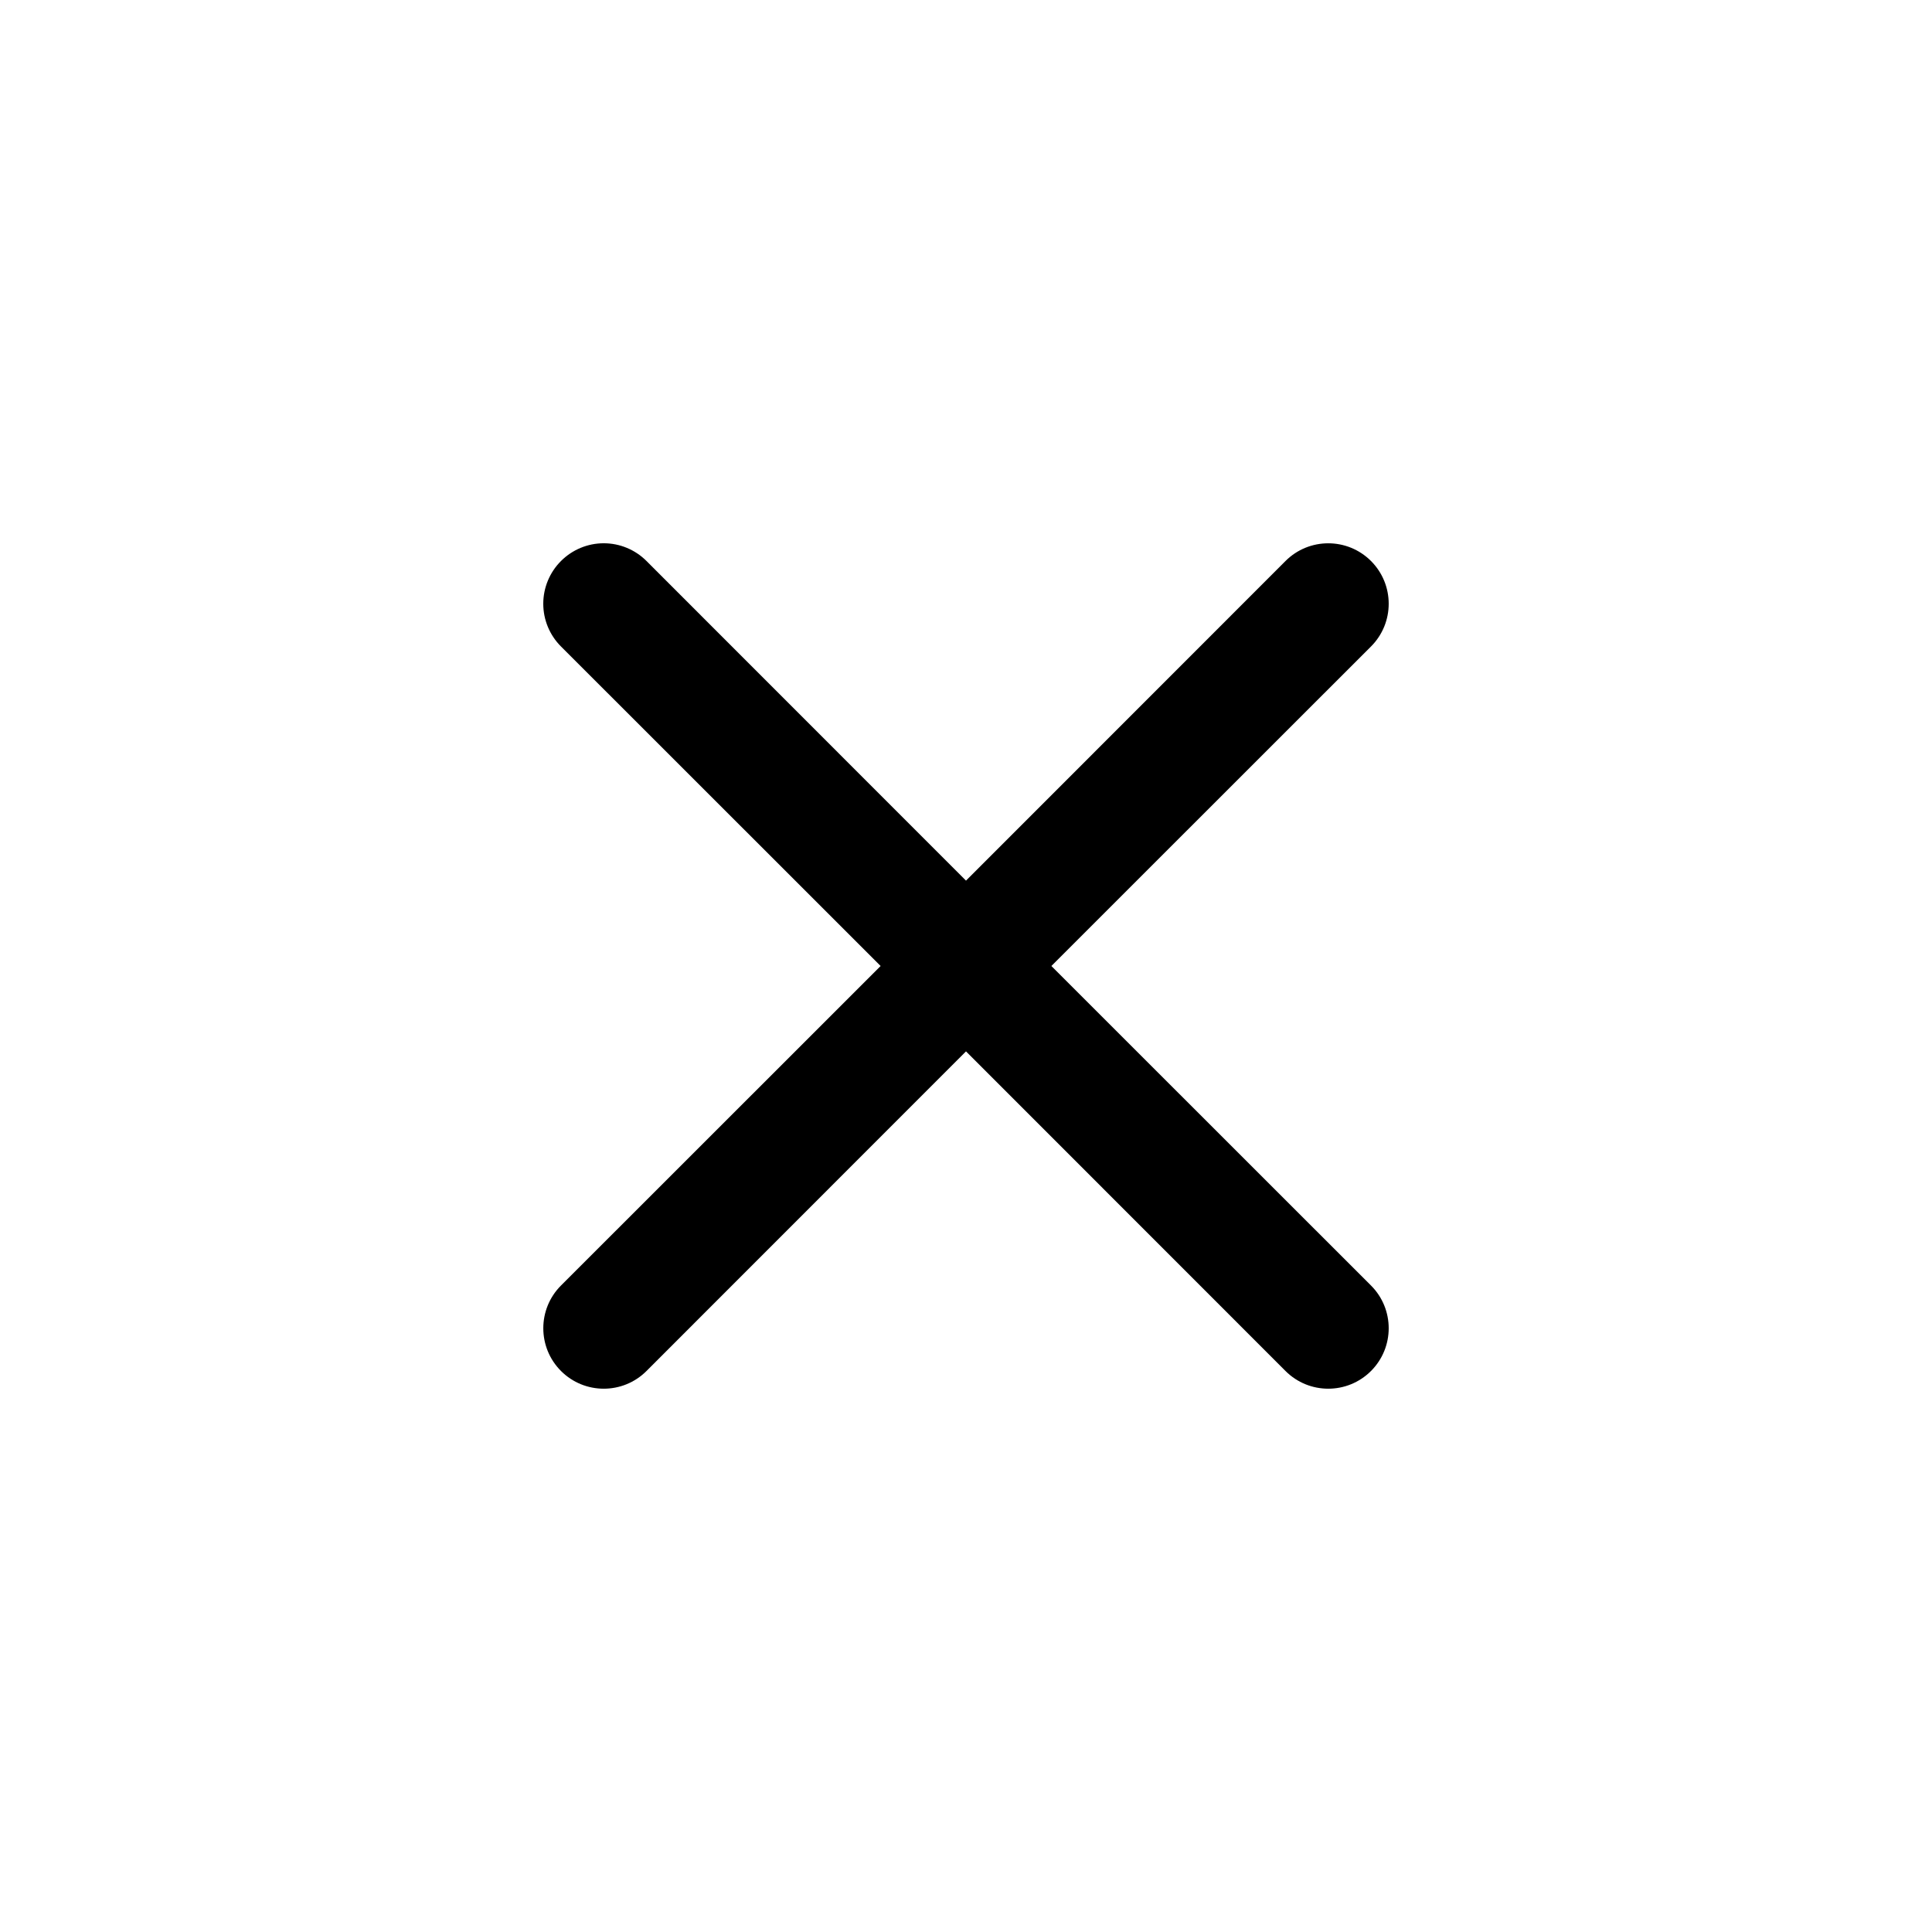
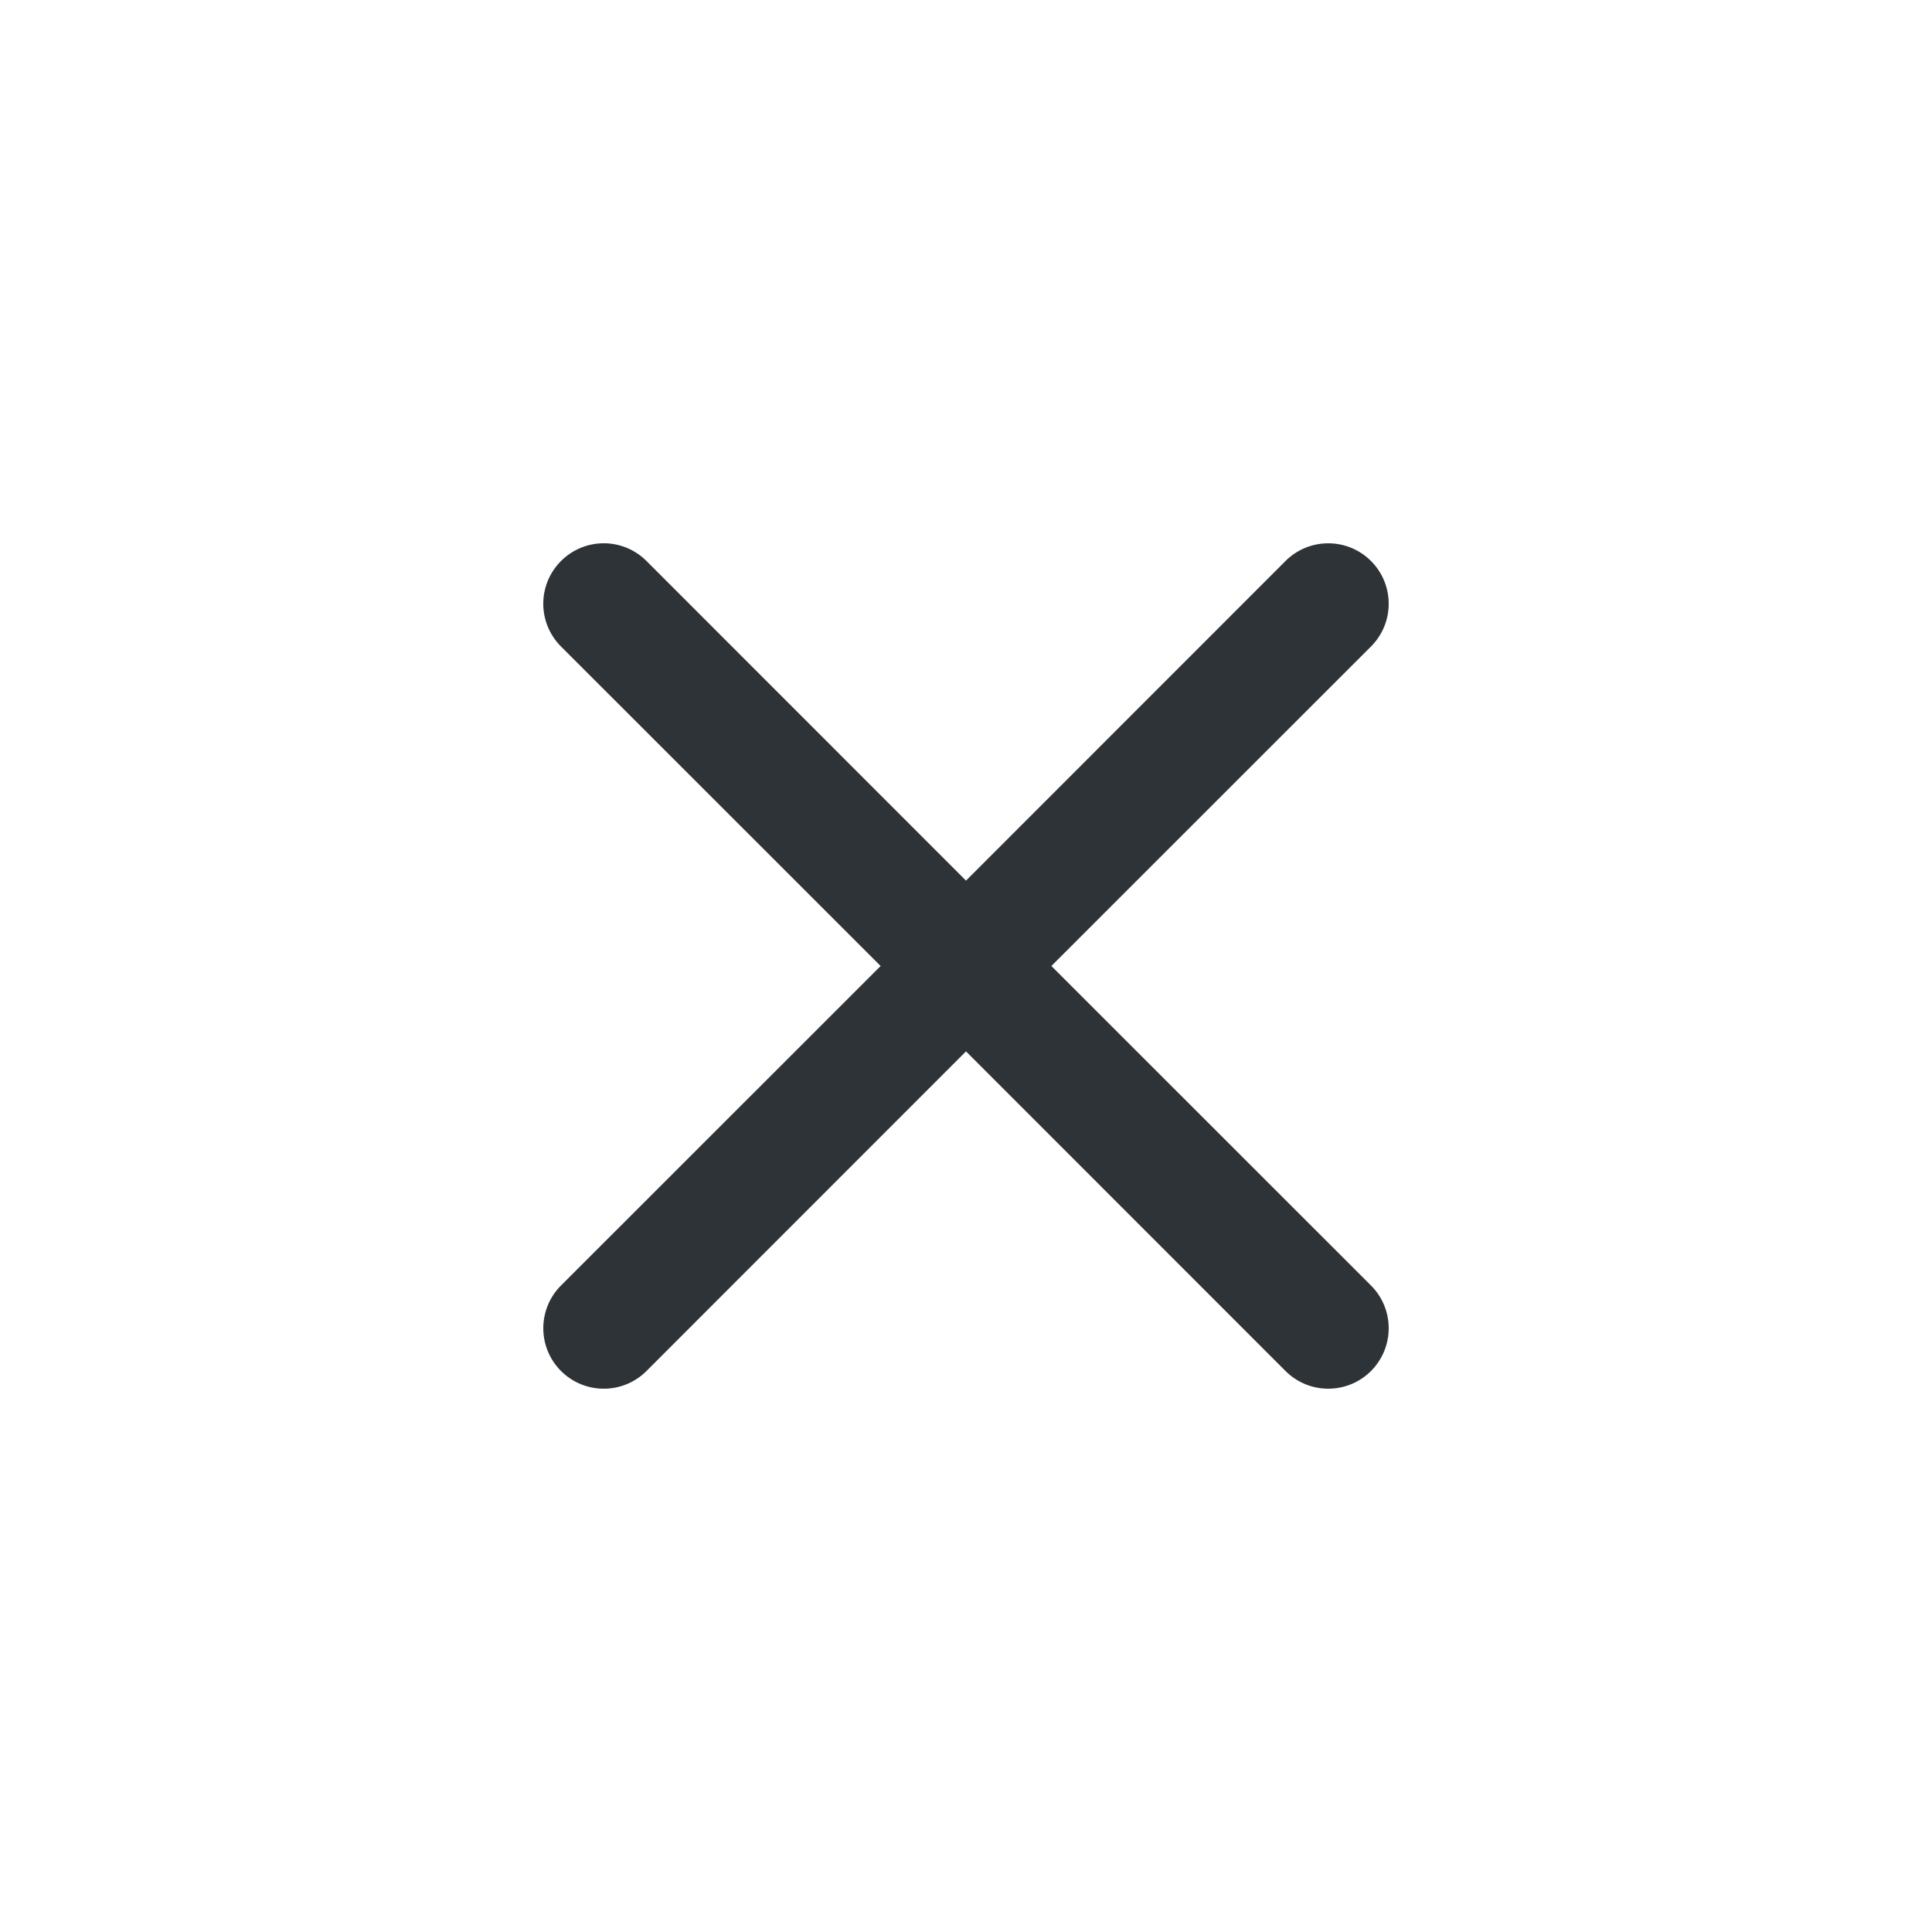
- <svg xmlns="http://www.w3.org/2000/svg" width="16" height="16" fill="currentColor" viewBox="0 0 16 16">
+ <svg xmlns="http://www.w3.org/2000/svg" width="16" height="16" fill="#2E3338" viewBox="0 0 16 16">
  <path d="M4.646 4.646a.5.5 0 0 1 .708 0L8 7.293l2.646-2.647a.5.5 0 0 1 .708.708L8.707 8l2.647 2.646a.5.5 0 0 1-.708.708L8 8.707l-2.646 2.647a.5.5 0 0 1-.708-.708L7.293 8 4.646 5.354a.5.5 0 0 1 0-.708z" />
</svg>
